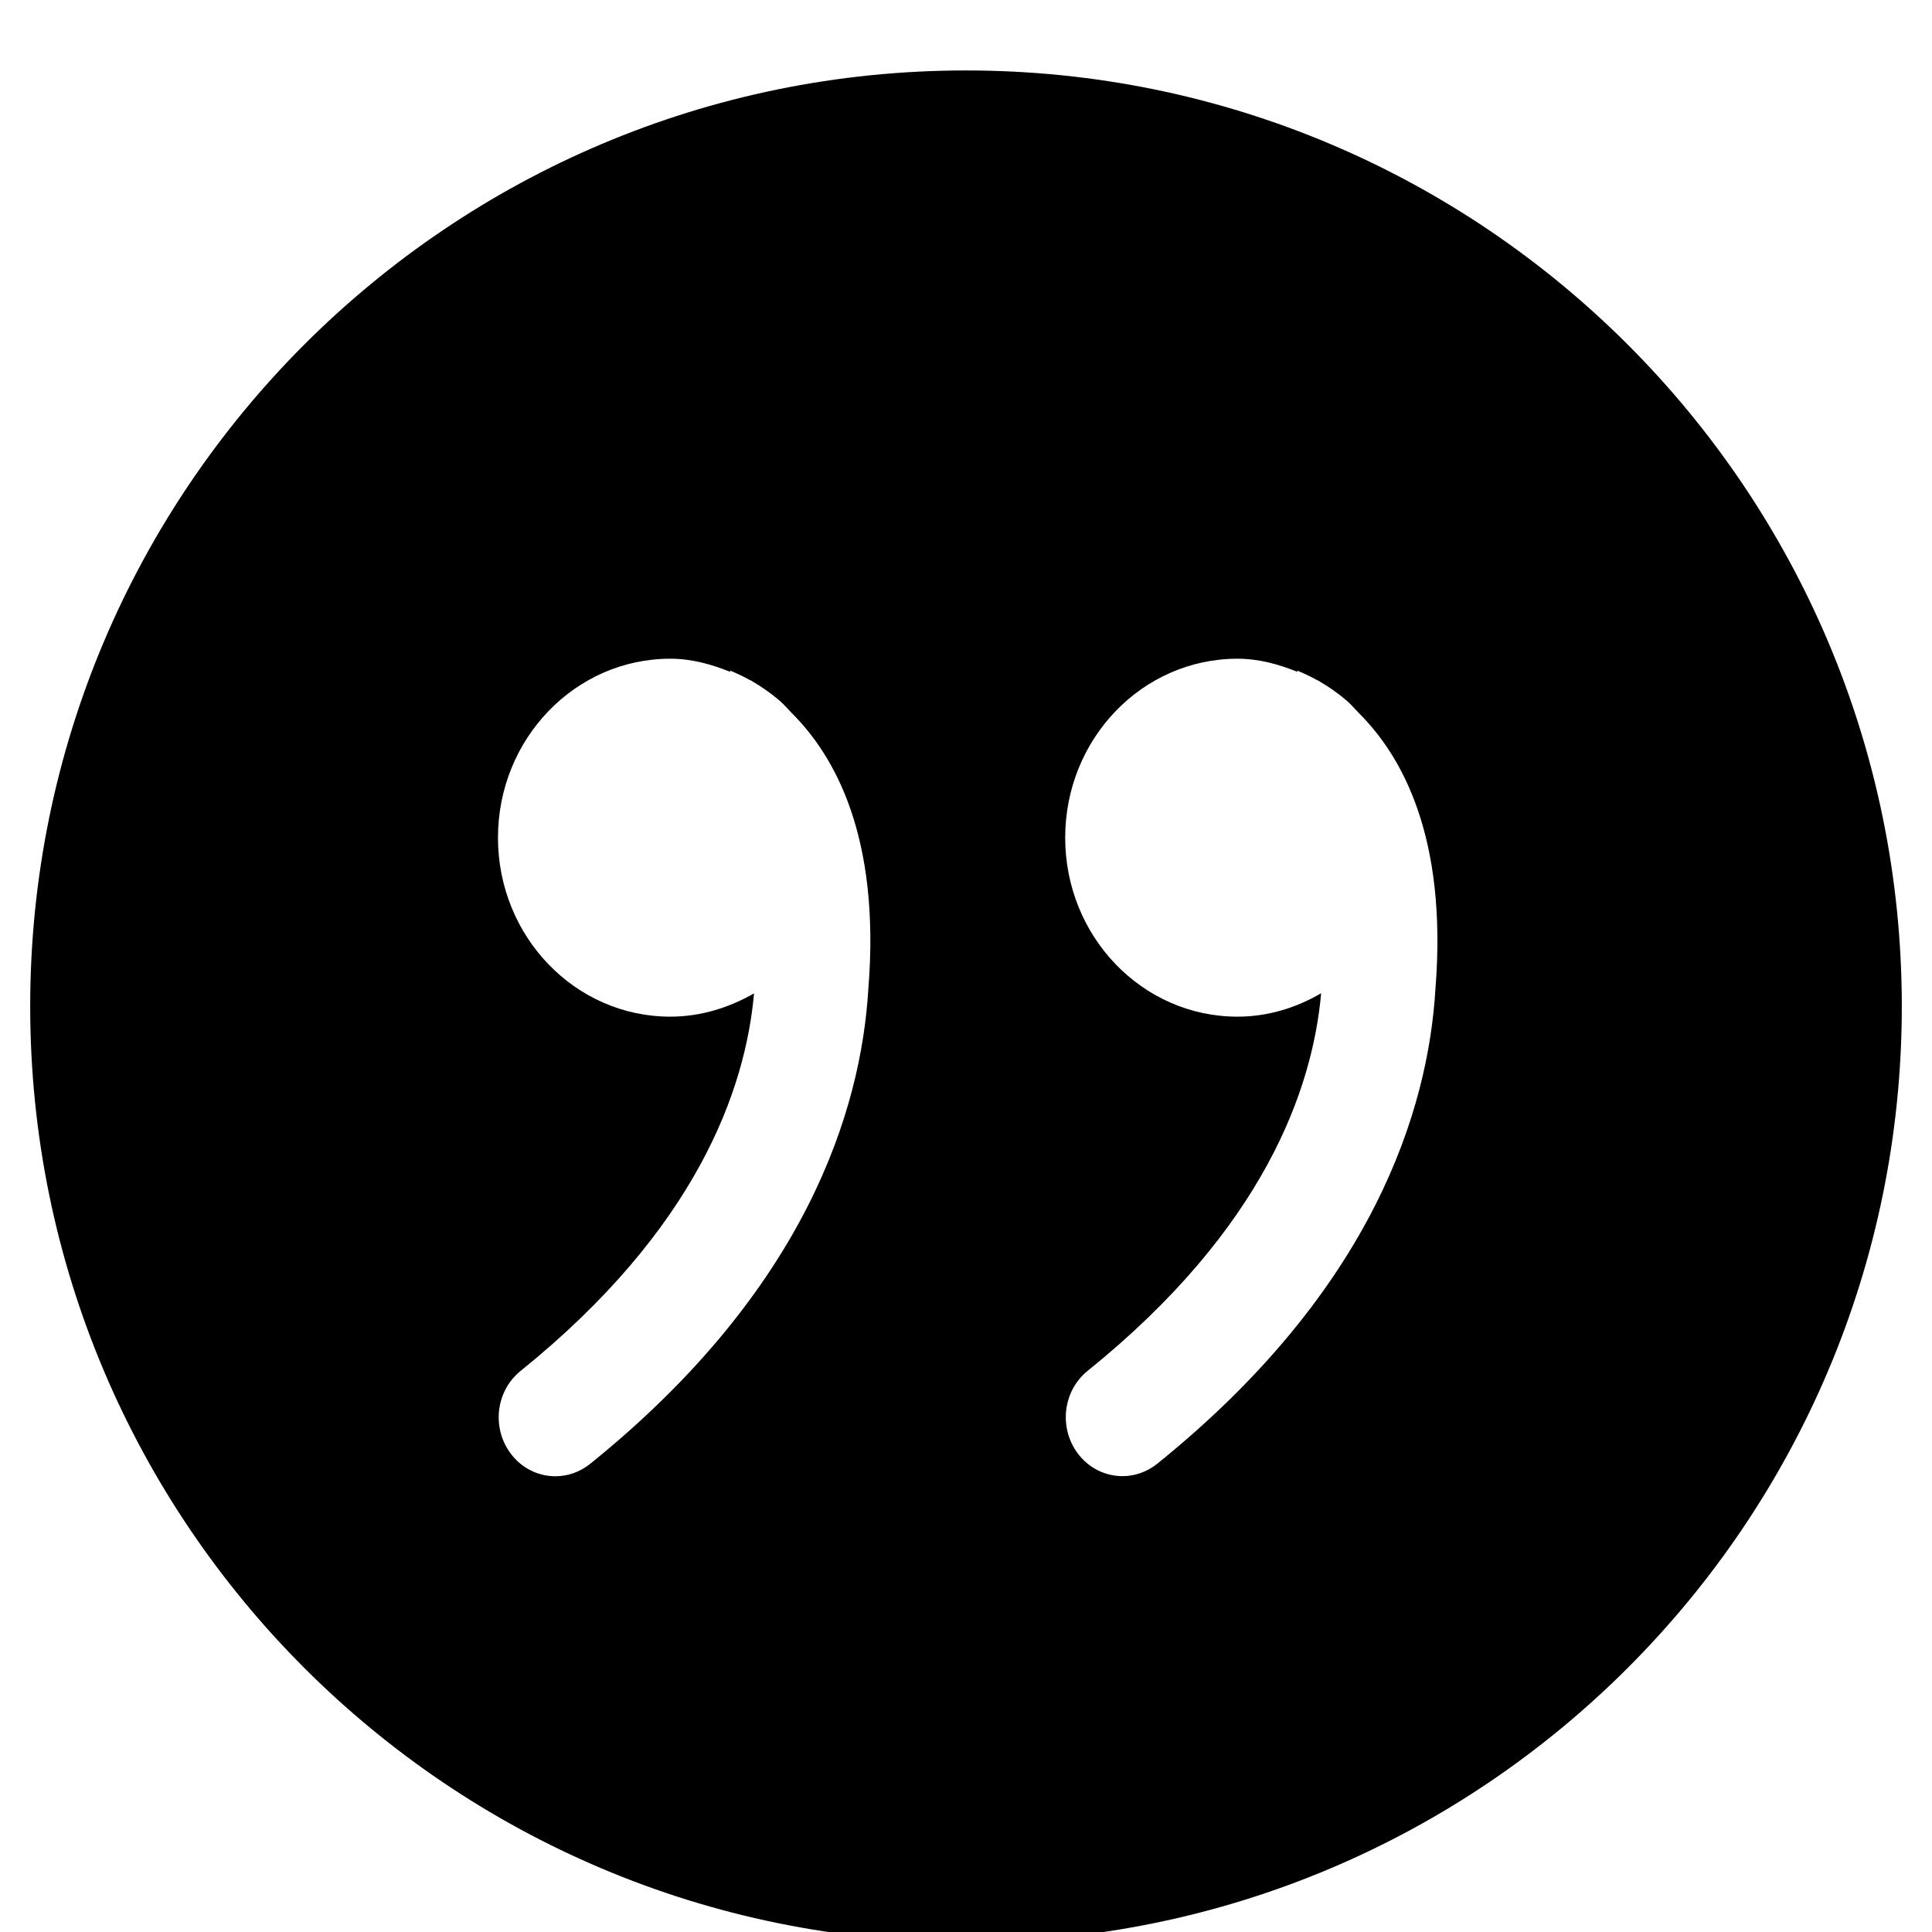
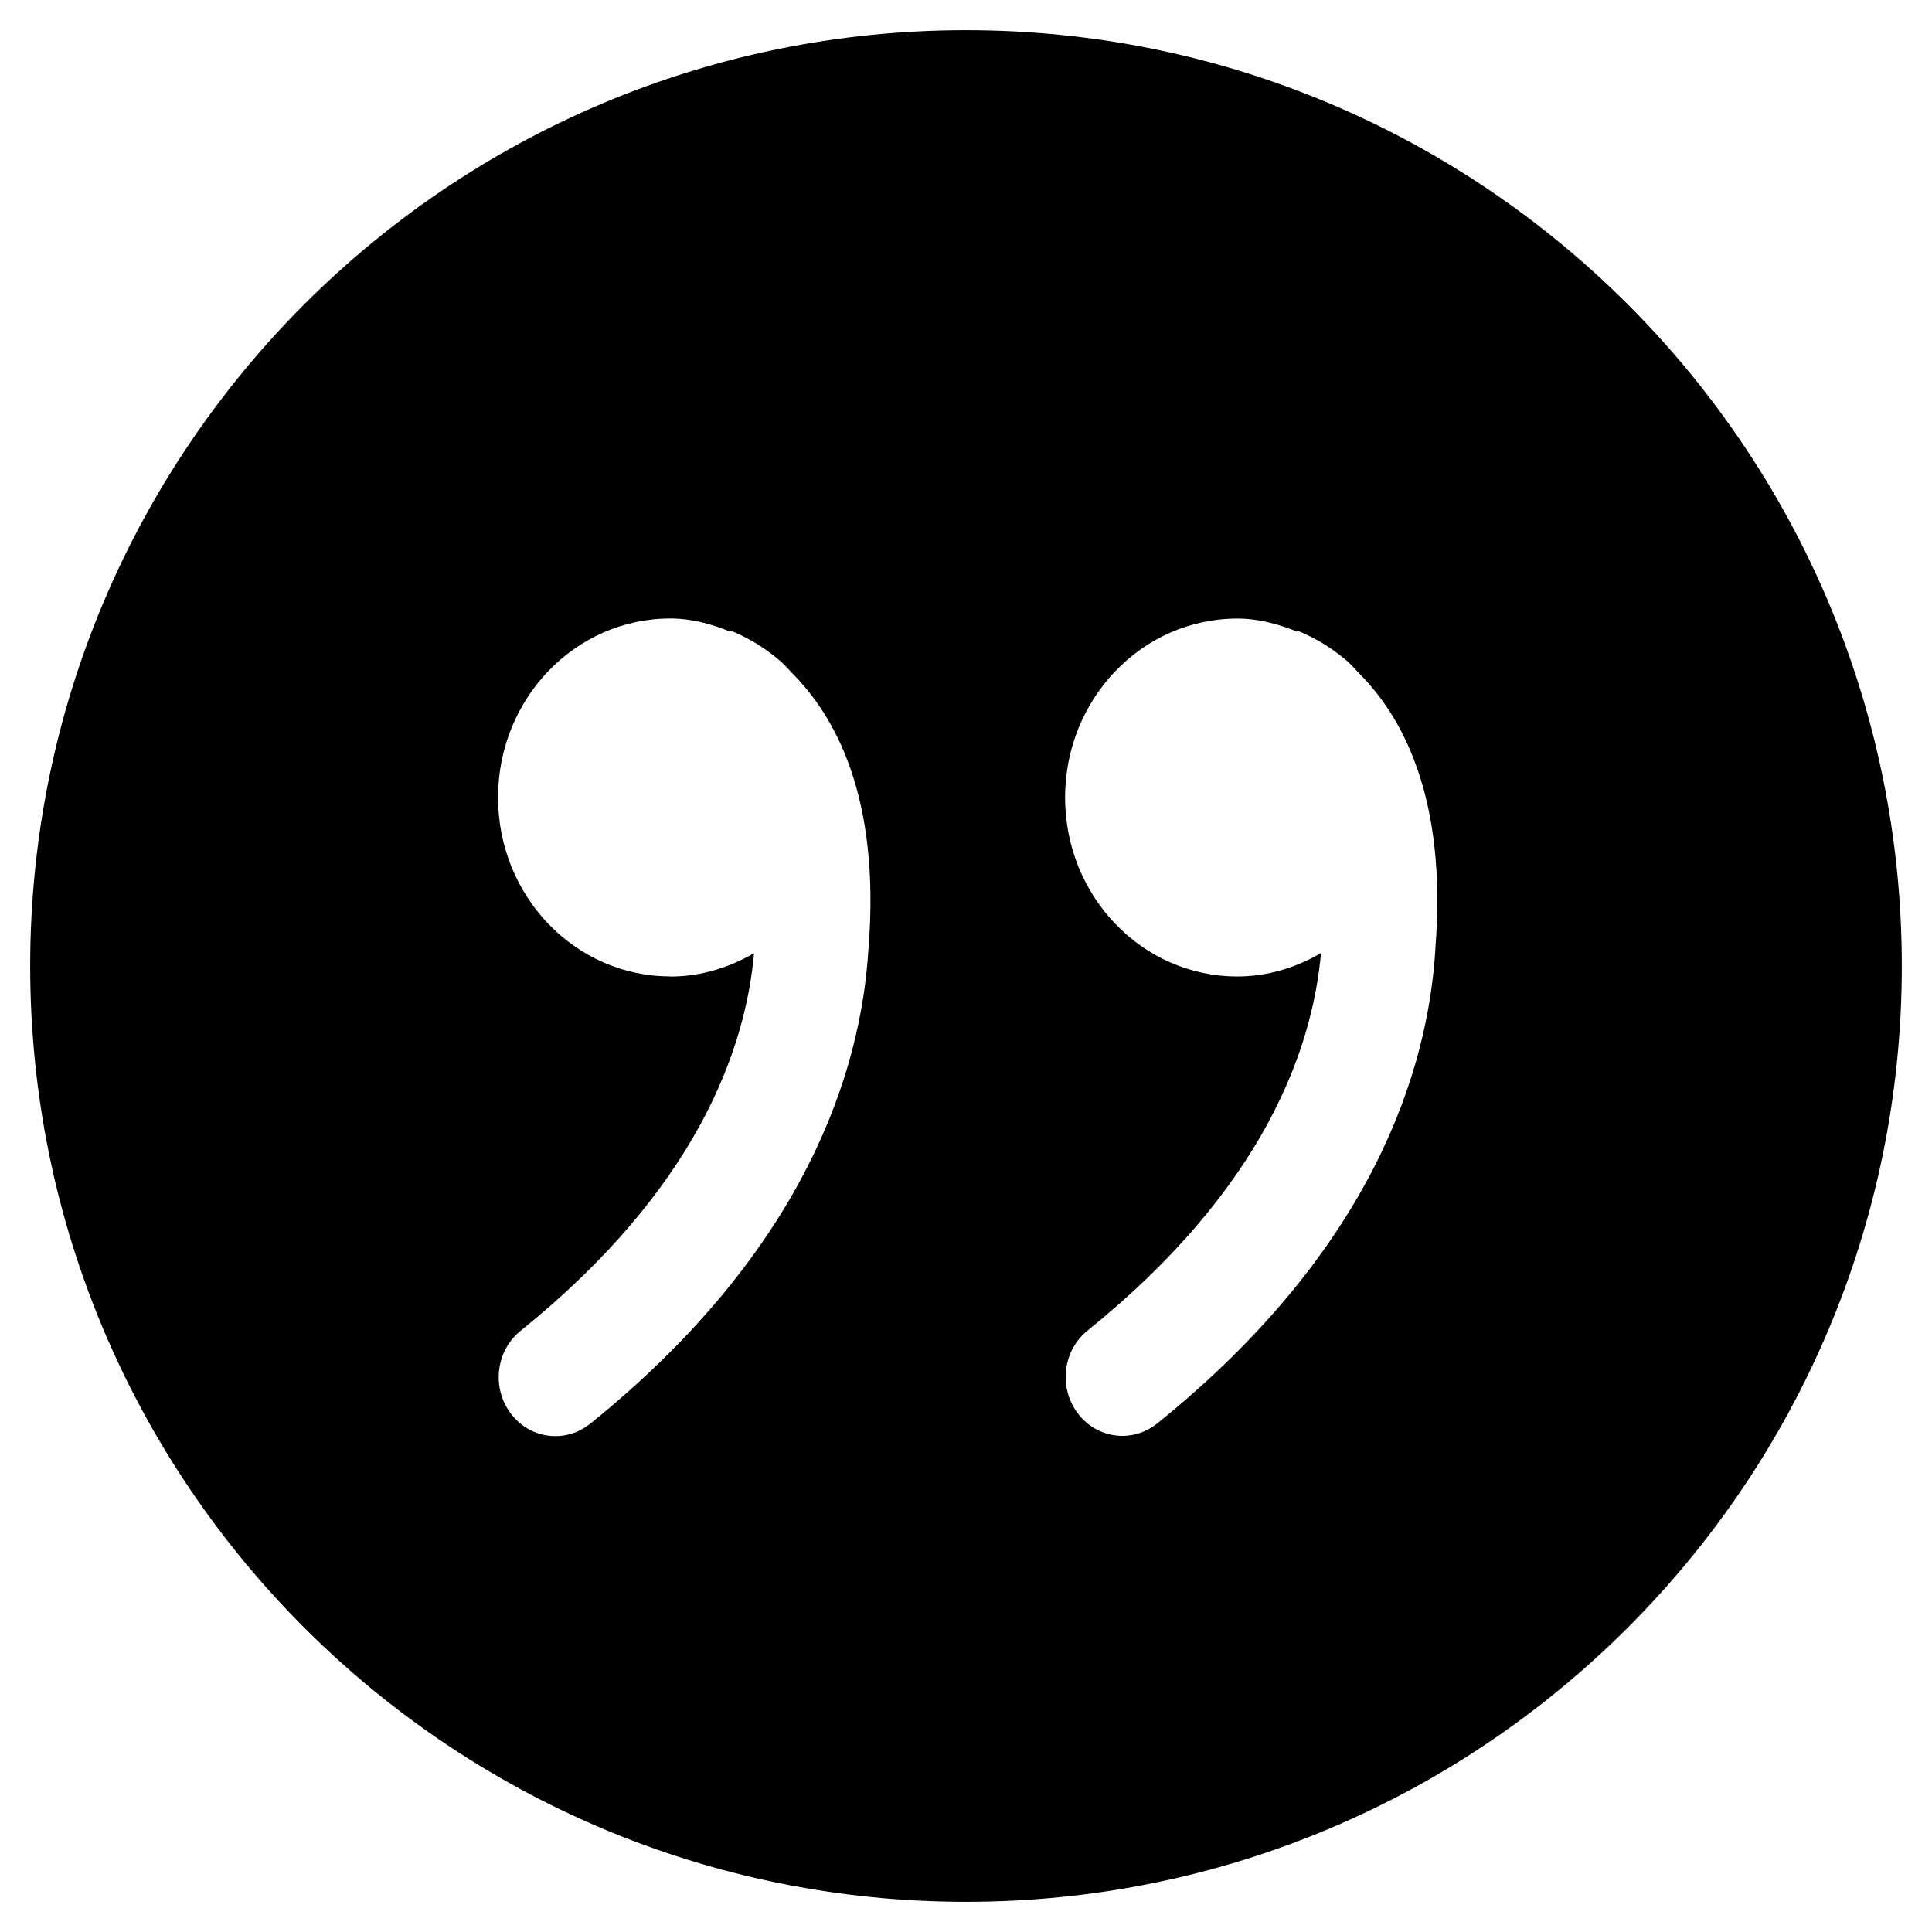
- <svg xmlns="http://www.w3.org/2000/svg" viewBox="0 0 1024 1024">
-   <path d="M512 37.337c-273.914 0-495.996 222.082-495.996 495.996S238.086 1029.329 512 1029.329s495.996-222.082 495.996-495.996S785.914 37.337 512 37.337zm248.804 486.944c-3.844 63.612-32.55 158.843-147.436 251.532-5.518 4.402-11.966 6.572-18.414 6.572-8.99 0-17.856-4.154-23.746-12.09-10.168-13.64-7.812-33.232 5.332-43.772 93.558-75.454 119.164-149.358 123.69-200.072-13.206 7.688-28.148 12.4-44.33 12.4-50.468 0-91.326-42.47-91.326-94.86s40.858-94.86 91.326-94.86c11.408 0 21.886 2.976 31.868 7.006l-.372-.744s4.402 1.612 10.54 5.022c.31.186.62.248.93.372.186.124.31.248.496.372 4.216 2.418 9.052 5.642 14.446 10.23 2.294 1.984 4.216 4.278 6.324 6.448 22.506 22.382 47.182 65.1 40.672 146.444zm-405.539 14.57c-50.468 0-91.326-42.47-91.326-94.86s40.92-94.86 91.326-94.86c11.408 0 21.886 2.976 31.868 7.006l-.31-.744s4.402 1.612 10.54 5.022c.31.186.62.248.93.372.186.124.31.248.496.372 4.216 2.418 9.052 5.642 14.446 10.23 2.294 1.984 4.216 4.278 6.324 6.448 22.506 22.382 47.244 65.1 40.672 146.506-3.844 63.612-32.55 158.843-147.436 251.532-5.518 4.402-11.966 6.572-18.414 6.572-8.99 0-17.856-4.154-23.746-12.09-10.168-13.64-7.812-33.232 5.332-43.772 93.558-75.454 119.164-149.358 123.69-200.072-13.268 7.564-28.21 12.338-44.392 12.338z" />
+ <svg xmlns="http://www.w3.org/2000/svg" version="1.1" width="24" height="24" viewBox="0 0 24 24">
+   <path d="M12 0.375c-6.42 0-11.625 5.205-11.625 11.625s5.205 11.625 11.625 11.625 11.625-5.205 11.625-11.625-5.205-11.625-11.625-11.625zM17.831 11.788c-0.090 1.491-0.763 3.723-3.456 5.895-0.129 0.103-0.28 0.154-0.432 0.154-0.211 0-0.418-0.097-0.557-0.283-0.238-0.32-0.183-0.779 0.125-1.026 2.193-1.768 2.793-3.501 2.899-4.689-0.31 0.18-0.66 0.291-1.039 0.291-1.183 0-2.14-0.995-2.14-2.223s0.958-2.223 2.14-2.223c0.267 0 0.513 0.070 0.747 0.164l-0.009-0.017c0 0 0.103 0.038 0.247 0.118 0.007 0.004 0.015 0.006 0.022 0.009 0.004 0.003 0.007 0.006 0.012 0.009 0.099 0.057 0.212 0.132 0.339 0.24 0.054 0.046 0.099 0.1 0.148 0.151 0.527 0.525 1.106 1.526 0.953 3.432zM8.327 12.129c-1.183 0-2.14-0.995-2.14-2.223s0.959-2.223 2.14-2.223c0.267 0 0.513 0.070 0.747 0.164l-0.007-0.017c0 0 0.103 0.038 0.247 0.118 0.007 0.004 0.015 0.006 0.022 0.009 0.004 0.003 0.007 0.006 0.012 0.009 0.099 0.057 0.212 0.132 0.339 0.24 0.054 0.046 0.099 0.1 0.148 0.151 0.527 0.525 1.107 1.526 0.953 3.434-0.090 1.491-0.763 3.723-3.456 5.895-0.129 0.103-0.28 0.154-0.432 0.154-0.211 0-0.418-0.097-0.557-0.283-0.238-0.32-0.183-0.779 0.125-1.026 2.193-1.768 2.793-3.501 2.899-4.689-0.311 0.177-0.661 0.289-1.040 0.289z" />
</svg>
